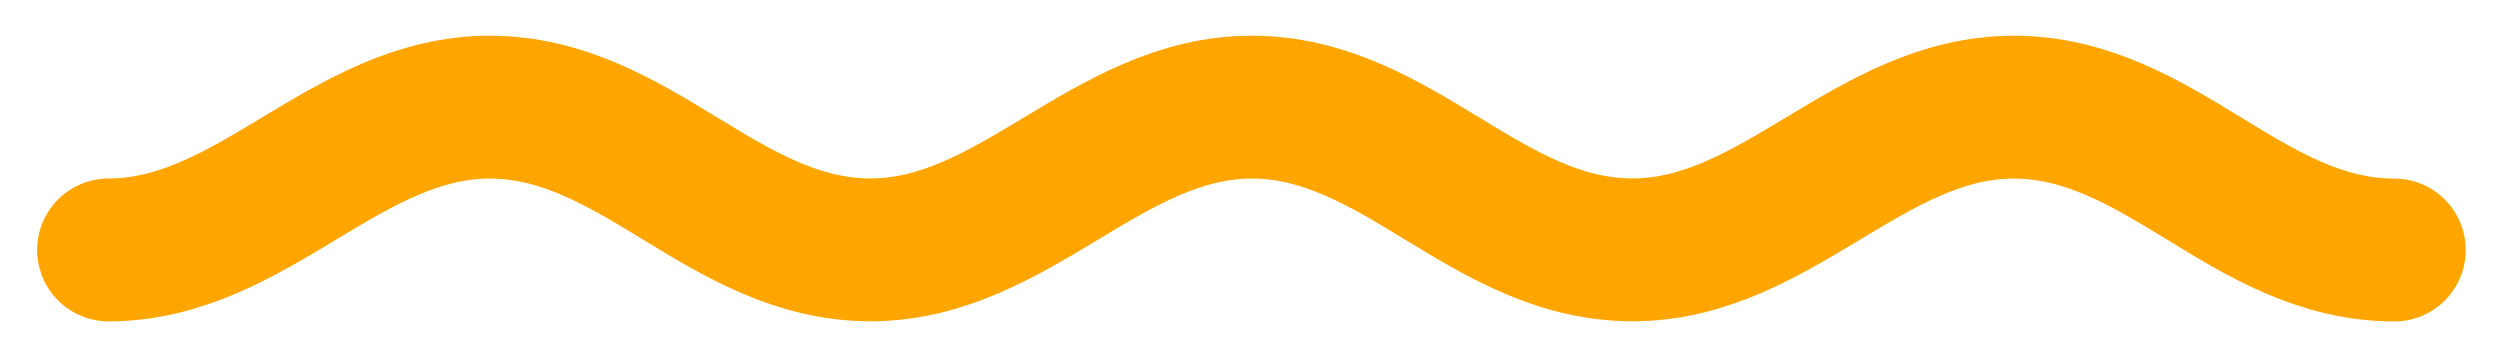
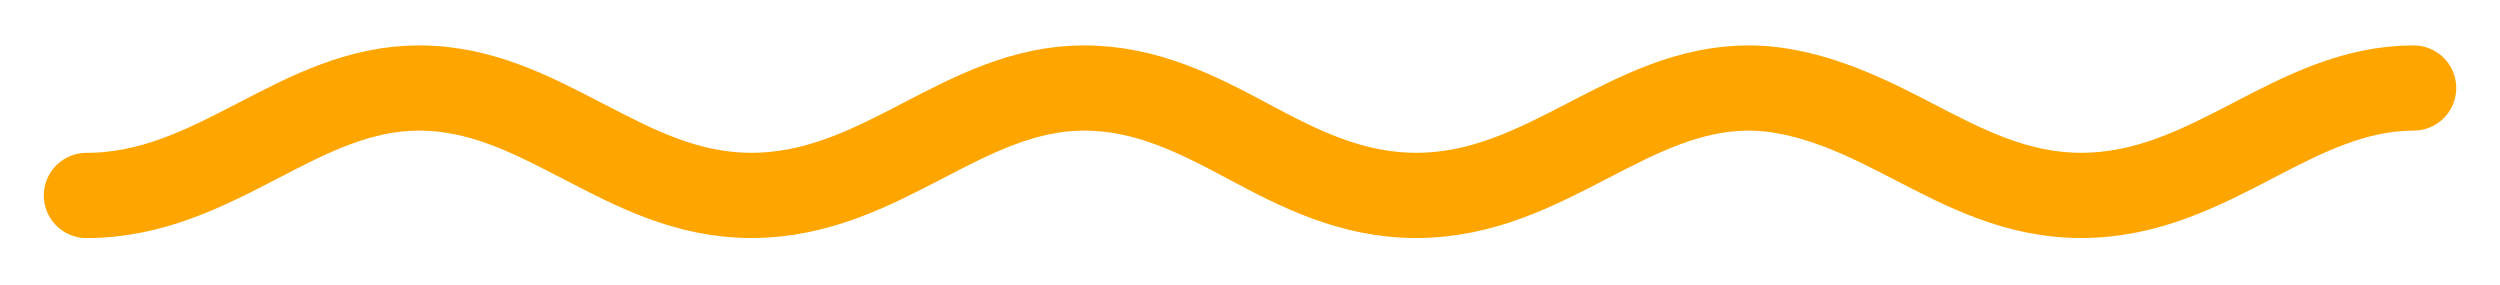
- <svg xmlns="http://www.w3.org/2000/svg" version="1.1" viewBox="0 0 35 5" width="34px" overflow="visible">
-   <path fill="none" stroke="#FFA500" stroke-width="2" stroke-linecap="round" stroke-miterlimit="10" d="M1.52,3.499c1.006,0,1.842-0.503,2.667-1  C5.012,2.003,5.848,1.5,6.854,1.5c1.025,0,1.852,0.503,2.667,0.999c0.815,0.497,1.641,0.999,2.667,0.999  c1.006,0,1.842-0.503,2.667-0.999c0.825-0.497,1.661-0.999,2.667-0.999c1.025,0,1.852,0.503,2.667,0.999s1.641,0.999,2.667,0.999  c1.006,0,1.842-0.503,2.667-0.999c0.825-0.497,1.661-0.999,2.667-0.999c1.026,0,1.852,0.503,2.667,0.999  C31.668,2.997,32.495,3.5,33.52,3.5" />
+ <svg xmlns="http://www.w3.org/2000/svg" version="1.1" id="Layer_1" x="0px" y="0px" width="44px" height="5px" viewBox="0 0 44 5" enable-background="new 0 0 44 5" xml:space="preserve">
+   <path fill="none" stroke="#FFA500" stroke-width="1.5" stroke-linecap="round" stroke-miterlimit="10" d="M1.521,3.44  c1.162,0,2.103-0.489,3.033-0.971c0.881-0.458,1.774-0.92,2.819-0.92c1.104,0,1.999,0.477,2.887,0.936  c0.902,0.467,1.817,0.954,2.964,0.954c1.162,0,2.104-0.487,3.033-0.97c0.88-0.458,1.774-0.92,2.818-0.92  c1.104,0,2.002,0.463,2.887,0.936c0.896,0.479,1.818,0.954,2.964,0.954c1.162,0,2.103-0.488,3.033-0.97  c0.881-0.457,1.774-0.92,2.818-0.92c1.104,0,2.174,0.568,2.887,0.936c0.902,0.466,1.818,0.954,2.964,0.954  c1.162,0,2.104-0.487,3.033-0.97c0.881-0.458,1.774-0.92,2.819-0.92" />
</svg>
